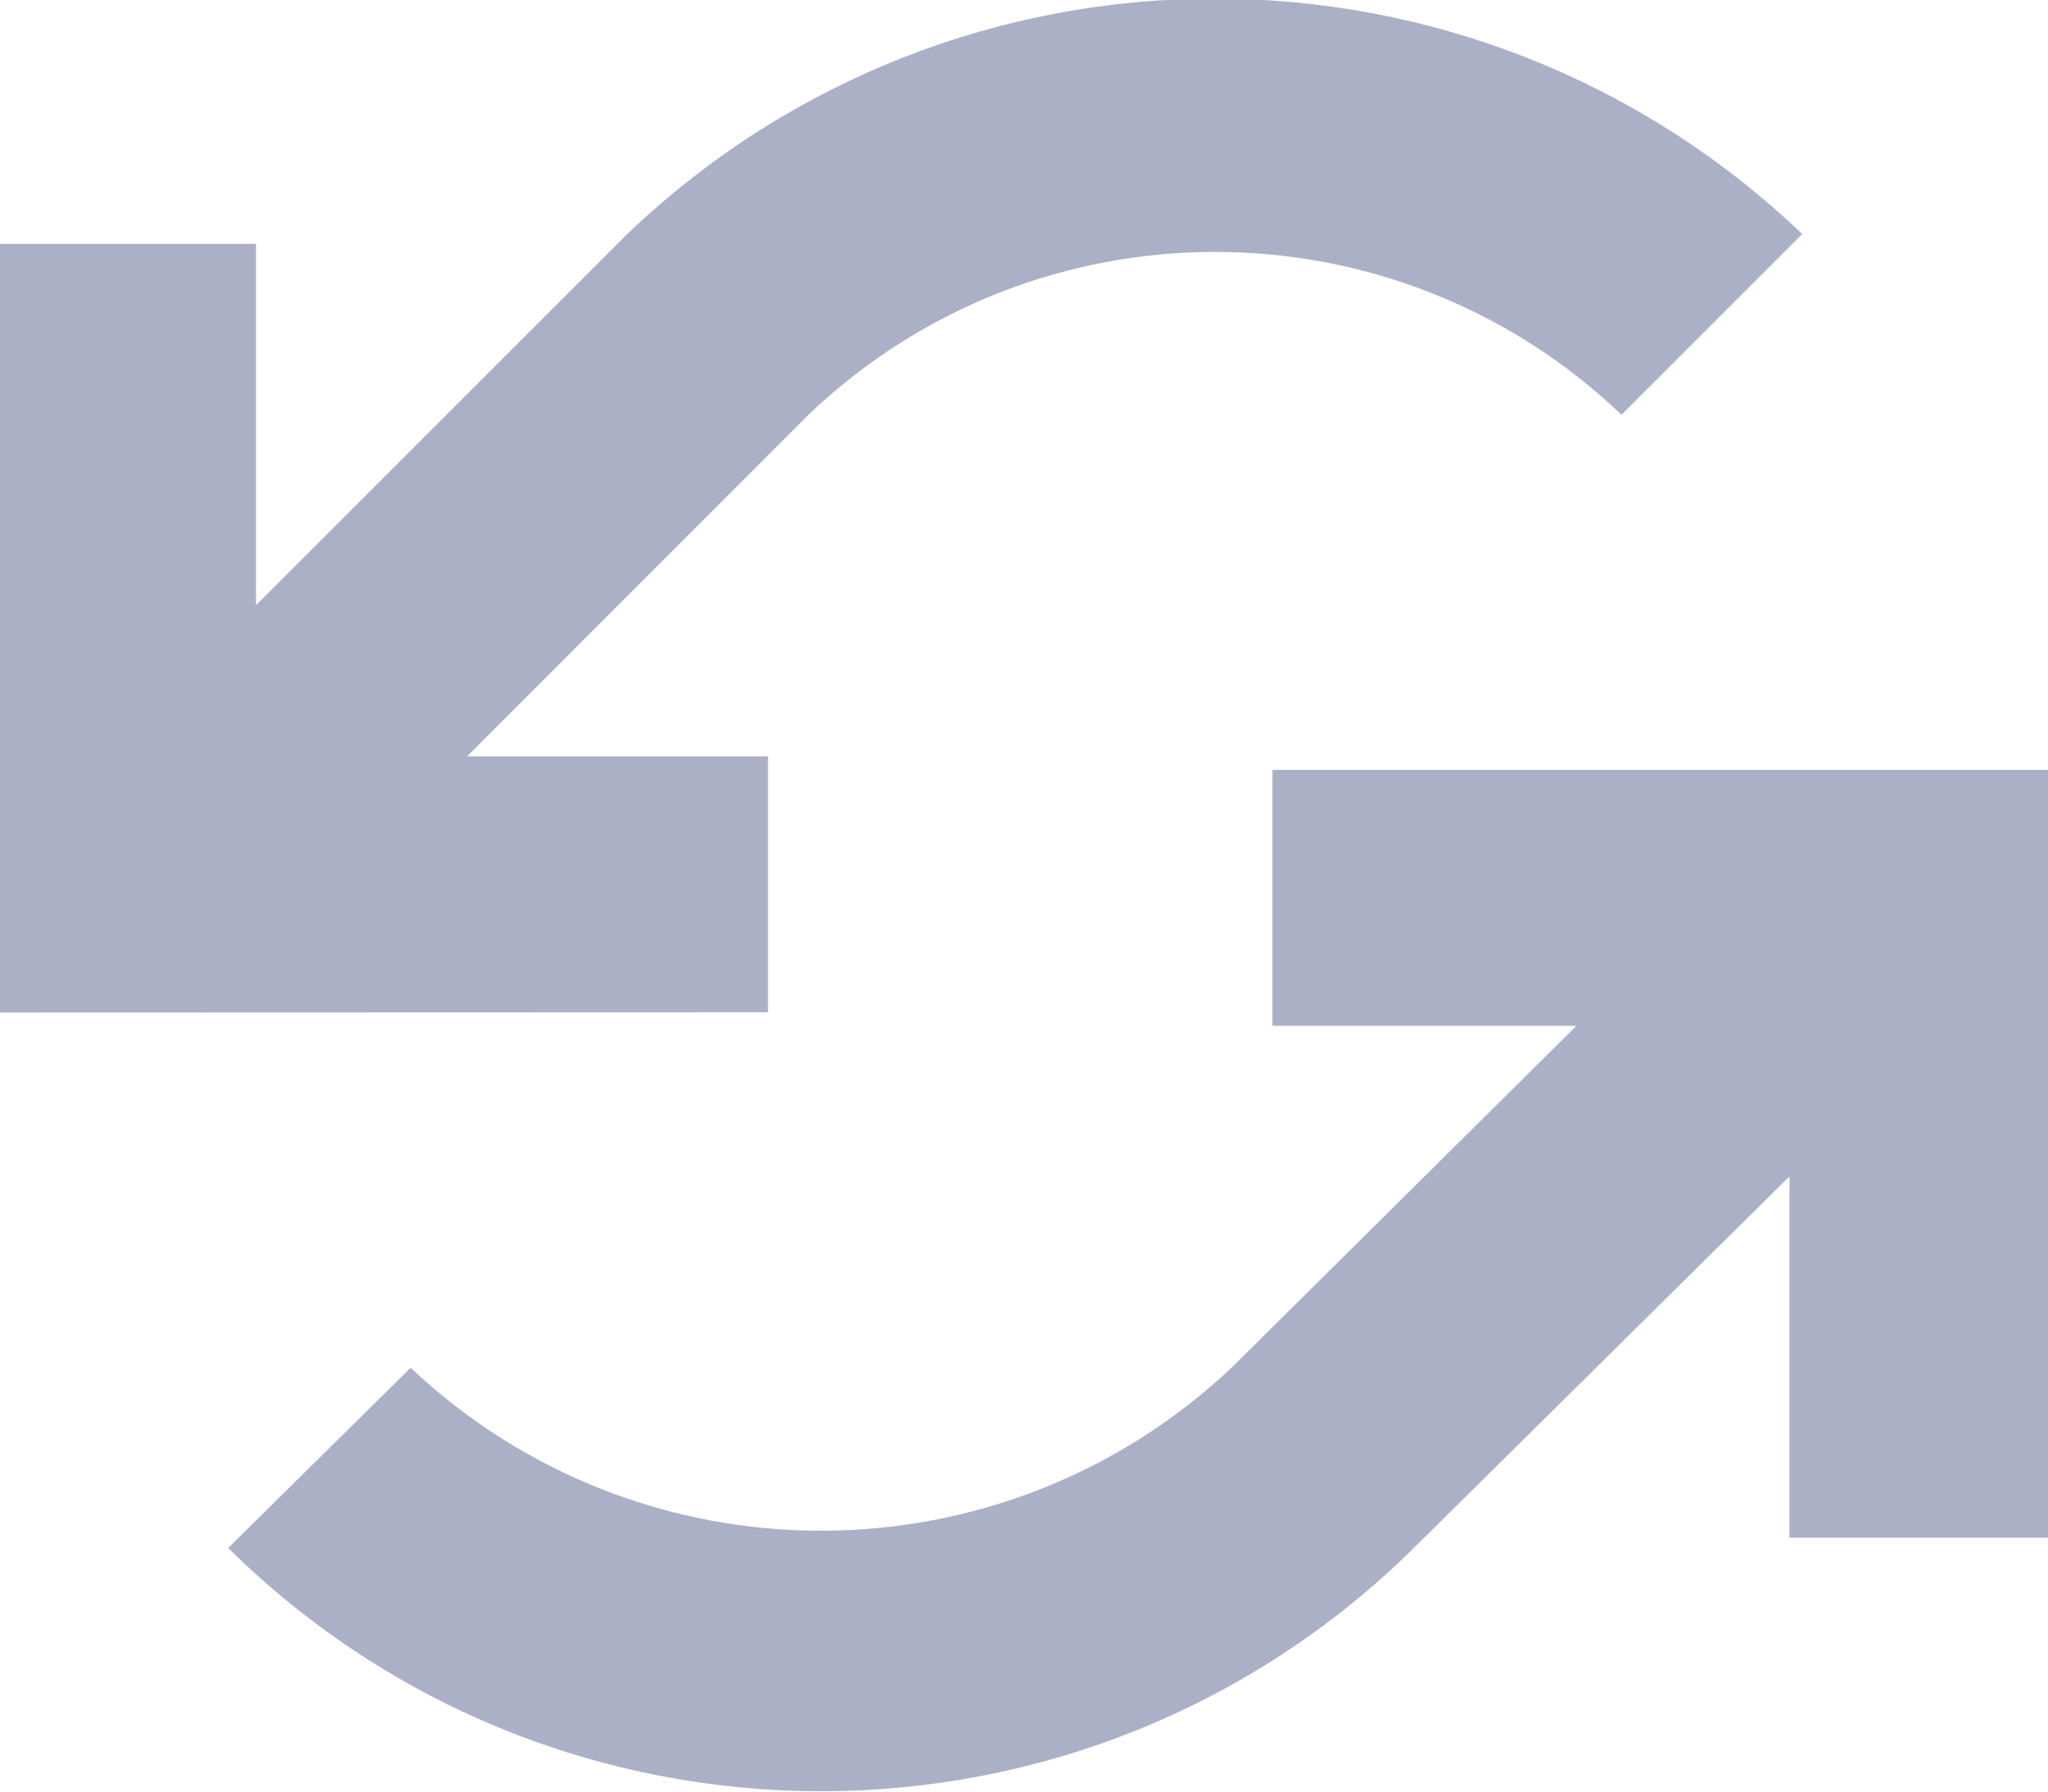
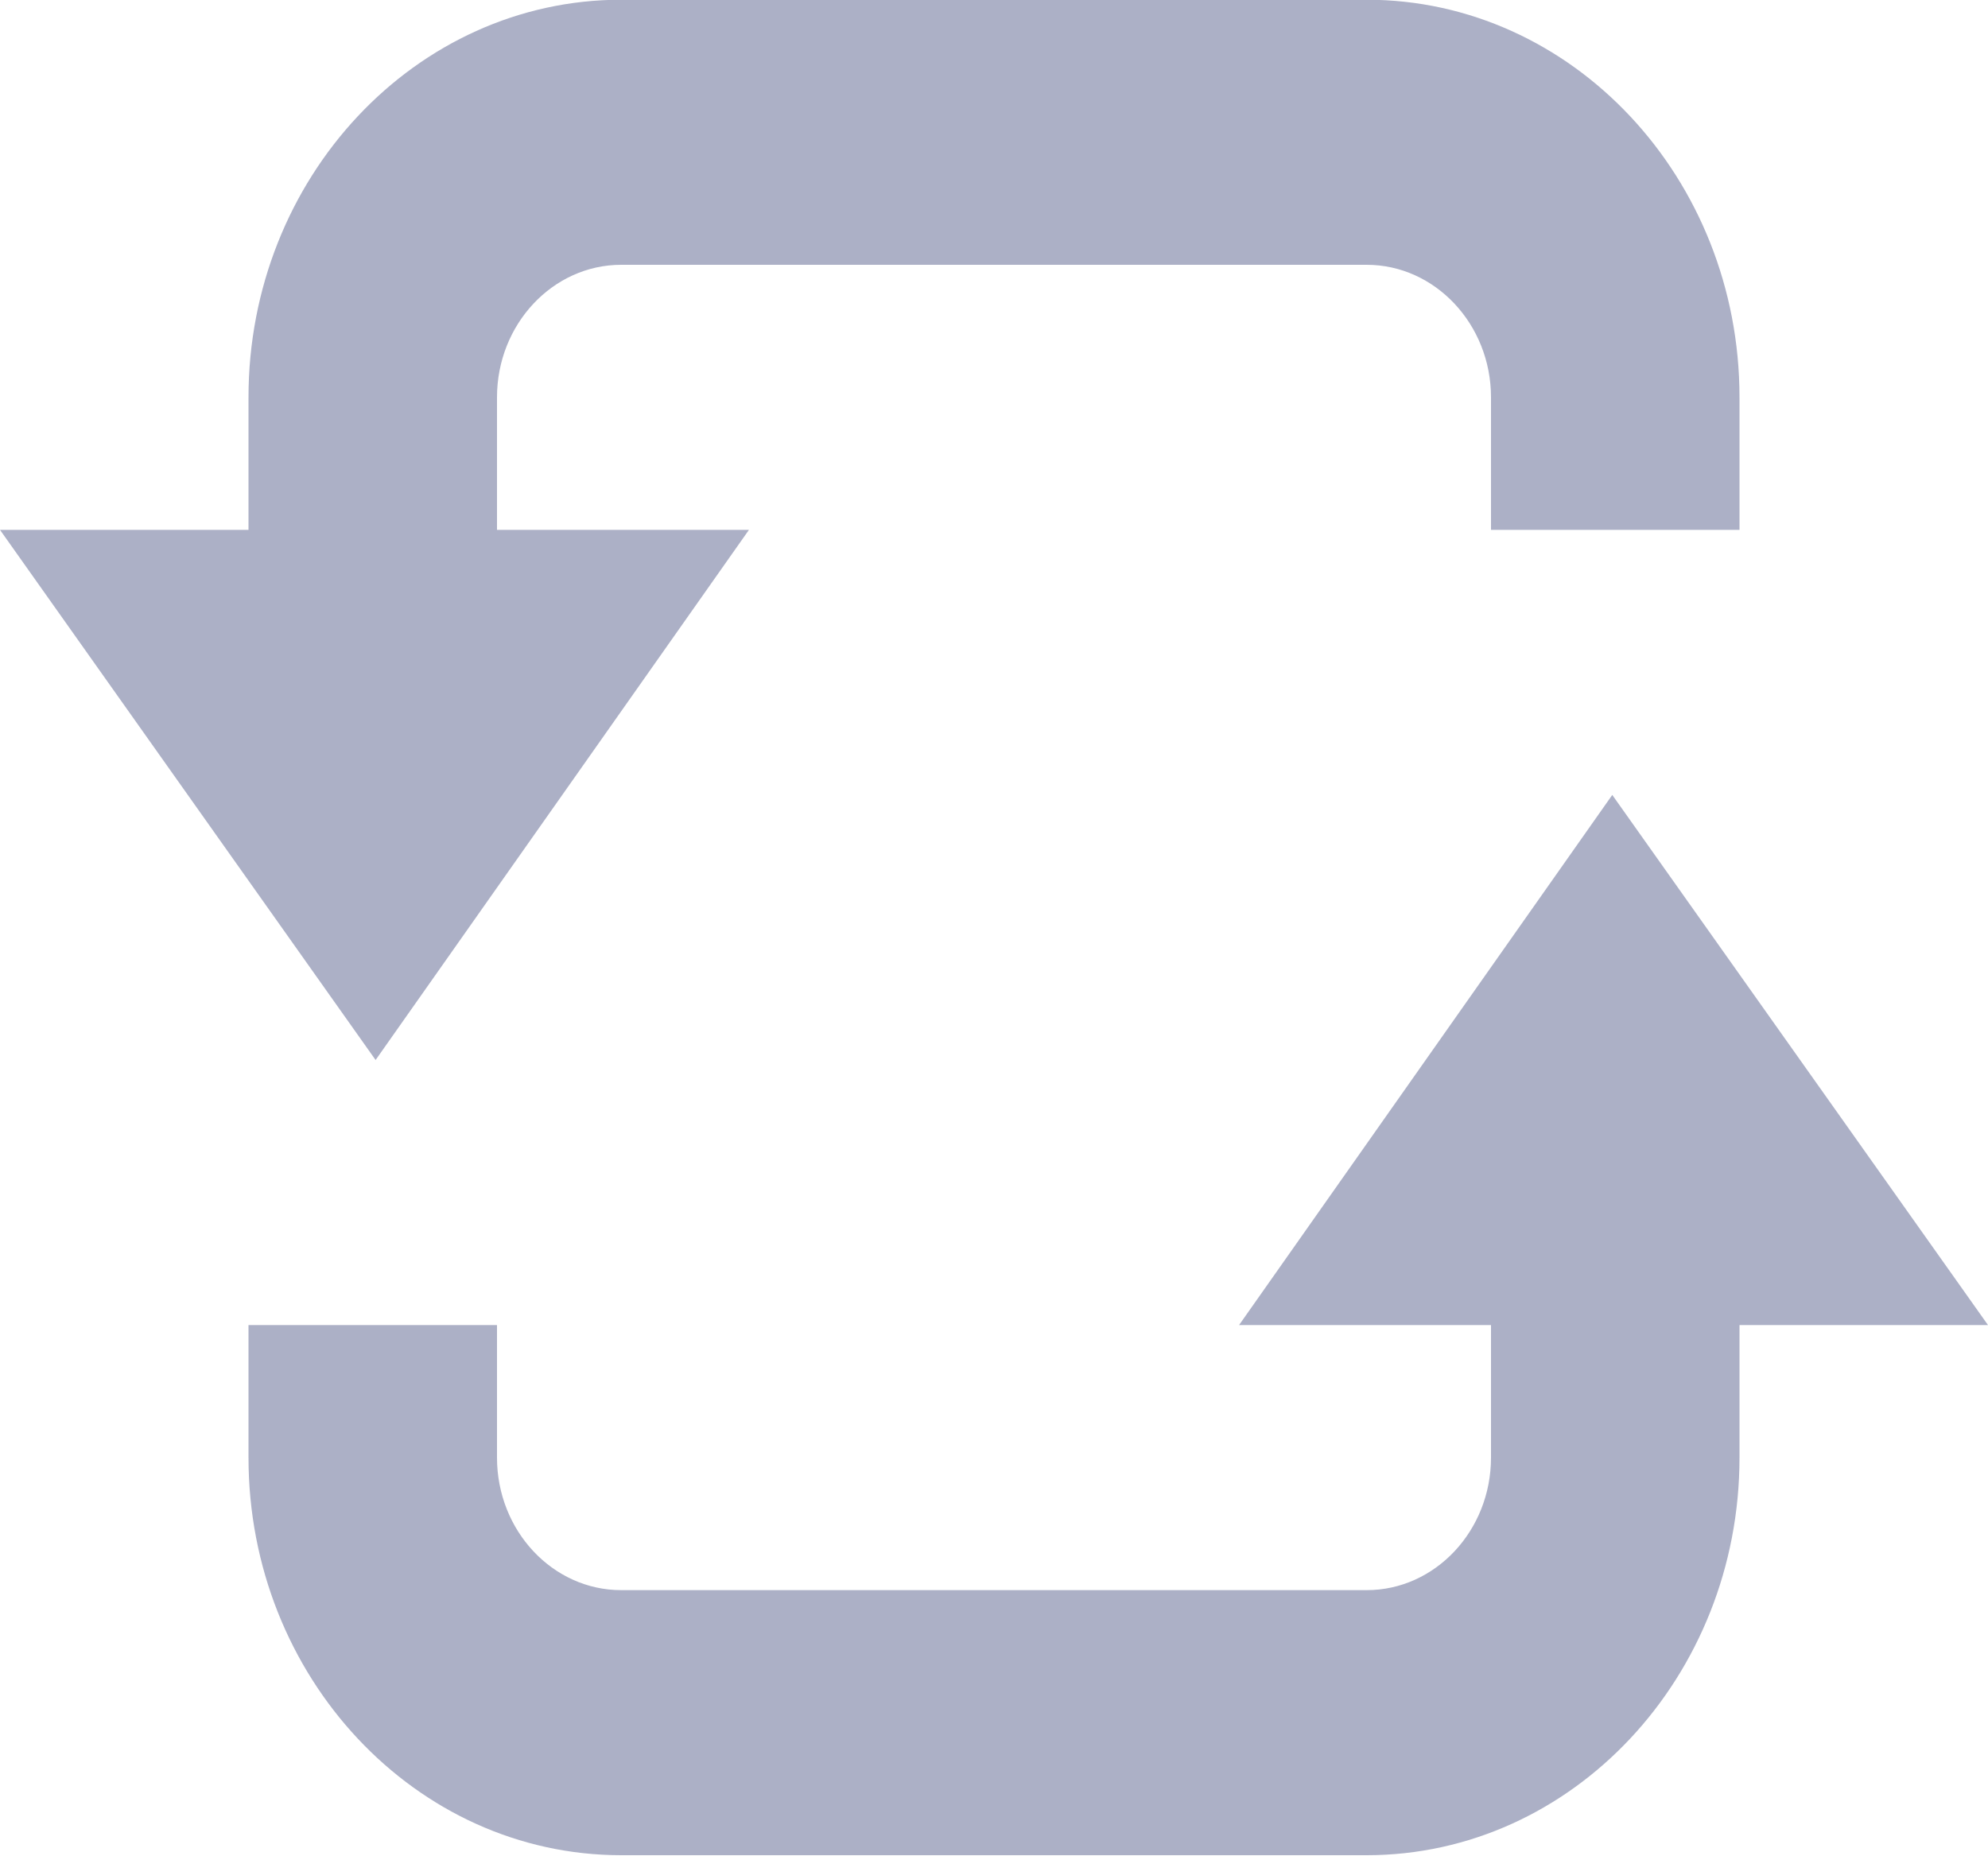
- <svg xmlns="http://www.w3.org/2000/svg" viewBox="0 0 16 14">
-   <defs>
-     <style>
-       .cls-1 {
-         clip-path: url(#clip-Canvas);
-       }
- 
-       .cls-2 {
-         fill: #acb0c6;
-       }
-     </style>
-     <clipPath id="clip-Canvas">
-       <rect width="16" height="14" />
-     </clipPath>
-   </defs>
-   <g class="cls-1">
-     <path class="cls-2" d="M1.779,12.1l1.429-1.412a4.674,4.674,0,0,0,6.413,0l2.695-2.672H9.941v-2H16v6h-2.02V9.193l-2.931,2.9a6.593,6.593,0,0,1-9.27,0ZM0,7.912V1.906H2V4.729l2.9-2.9a6.645,6.645,0,0,1,9.18,0L12.668,3.241a4.6,4.6,0,0,0-6.352,0L3.65,5.91H6v2Z" />
-   </g>
+ <svg xmlns="http://www.w3.org/2000/svg" viewBox="0 0 15 14">
+   <path fill="#acb0c6" d="M12.165,5.998l-2.816,4H11.25v1c0,0.551-0.421,1-0.938,1h-5.625 c-0.517,0-0.937-0.449-0.937-1v-1H1.875v1c0,1.654,1.261,3,2.812,3h5.625c1.551,0,2.813-1.346,2.813-3v-1H15 L12.165,5.998z M5.651,3.998H3.75v-1c0-0.551,0.421-1,0.937-1h5.625c0.516,0,0.938,0.449,0.938,1v1h1.875v-1 c0-1.655-1.262-3-2.813-3h-5.625c-1.551,0-2.812,1.345-2.812,3v1H0l2.834,4L5.651,3.998z" />
</svg>
